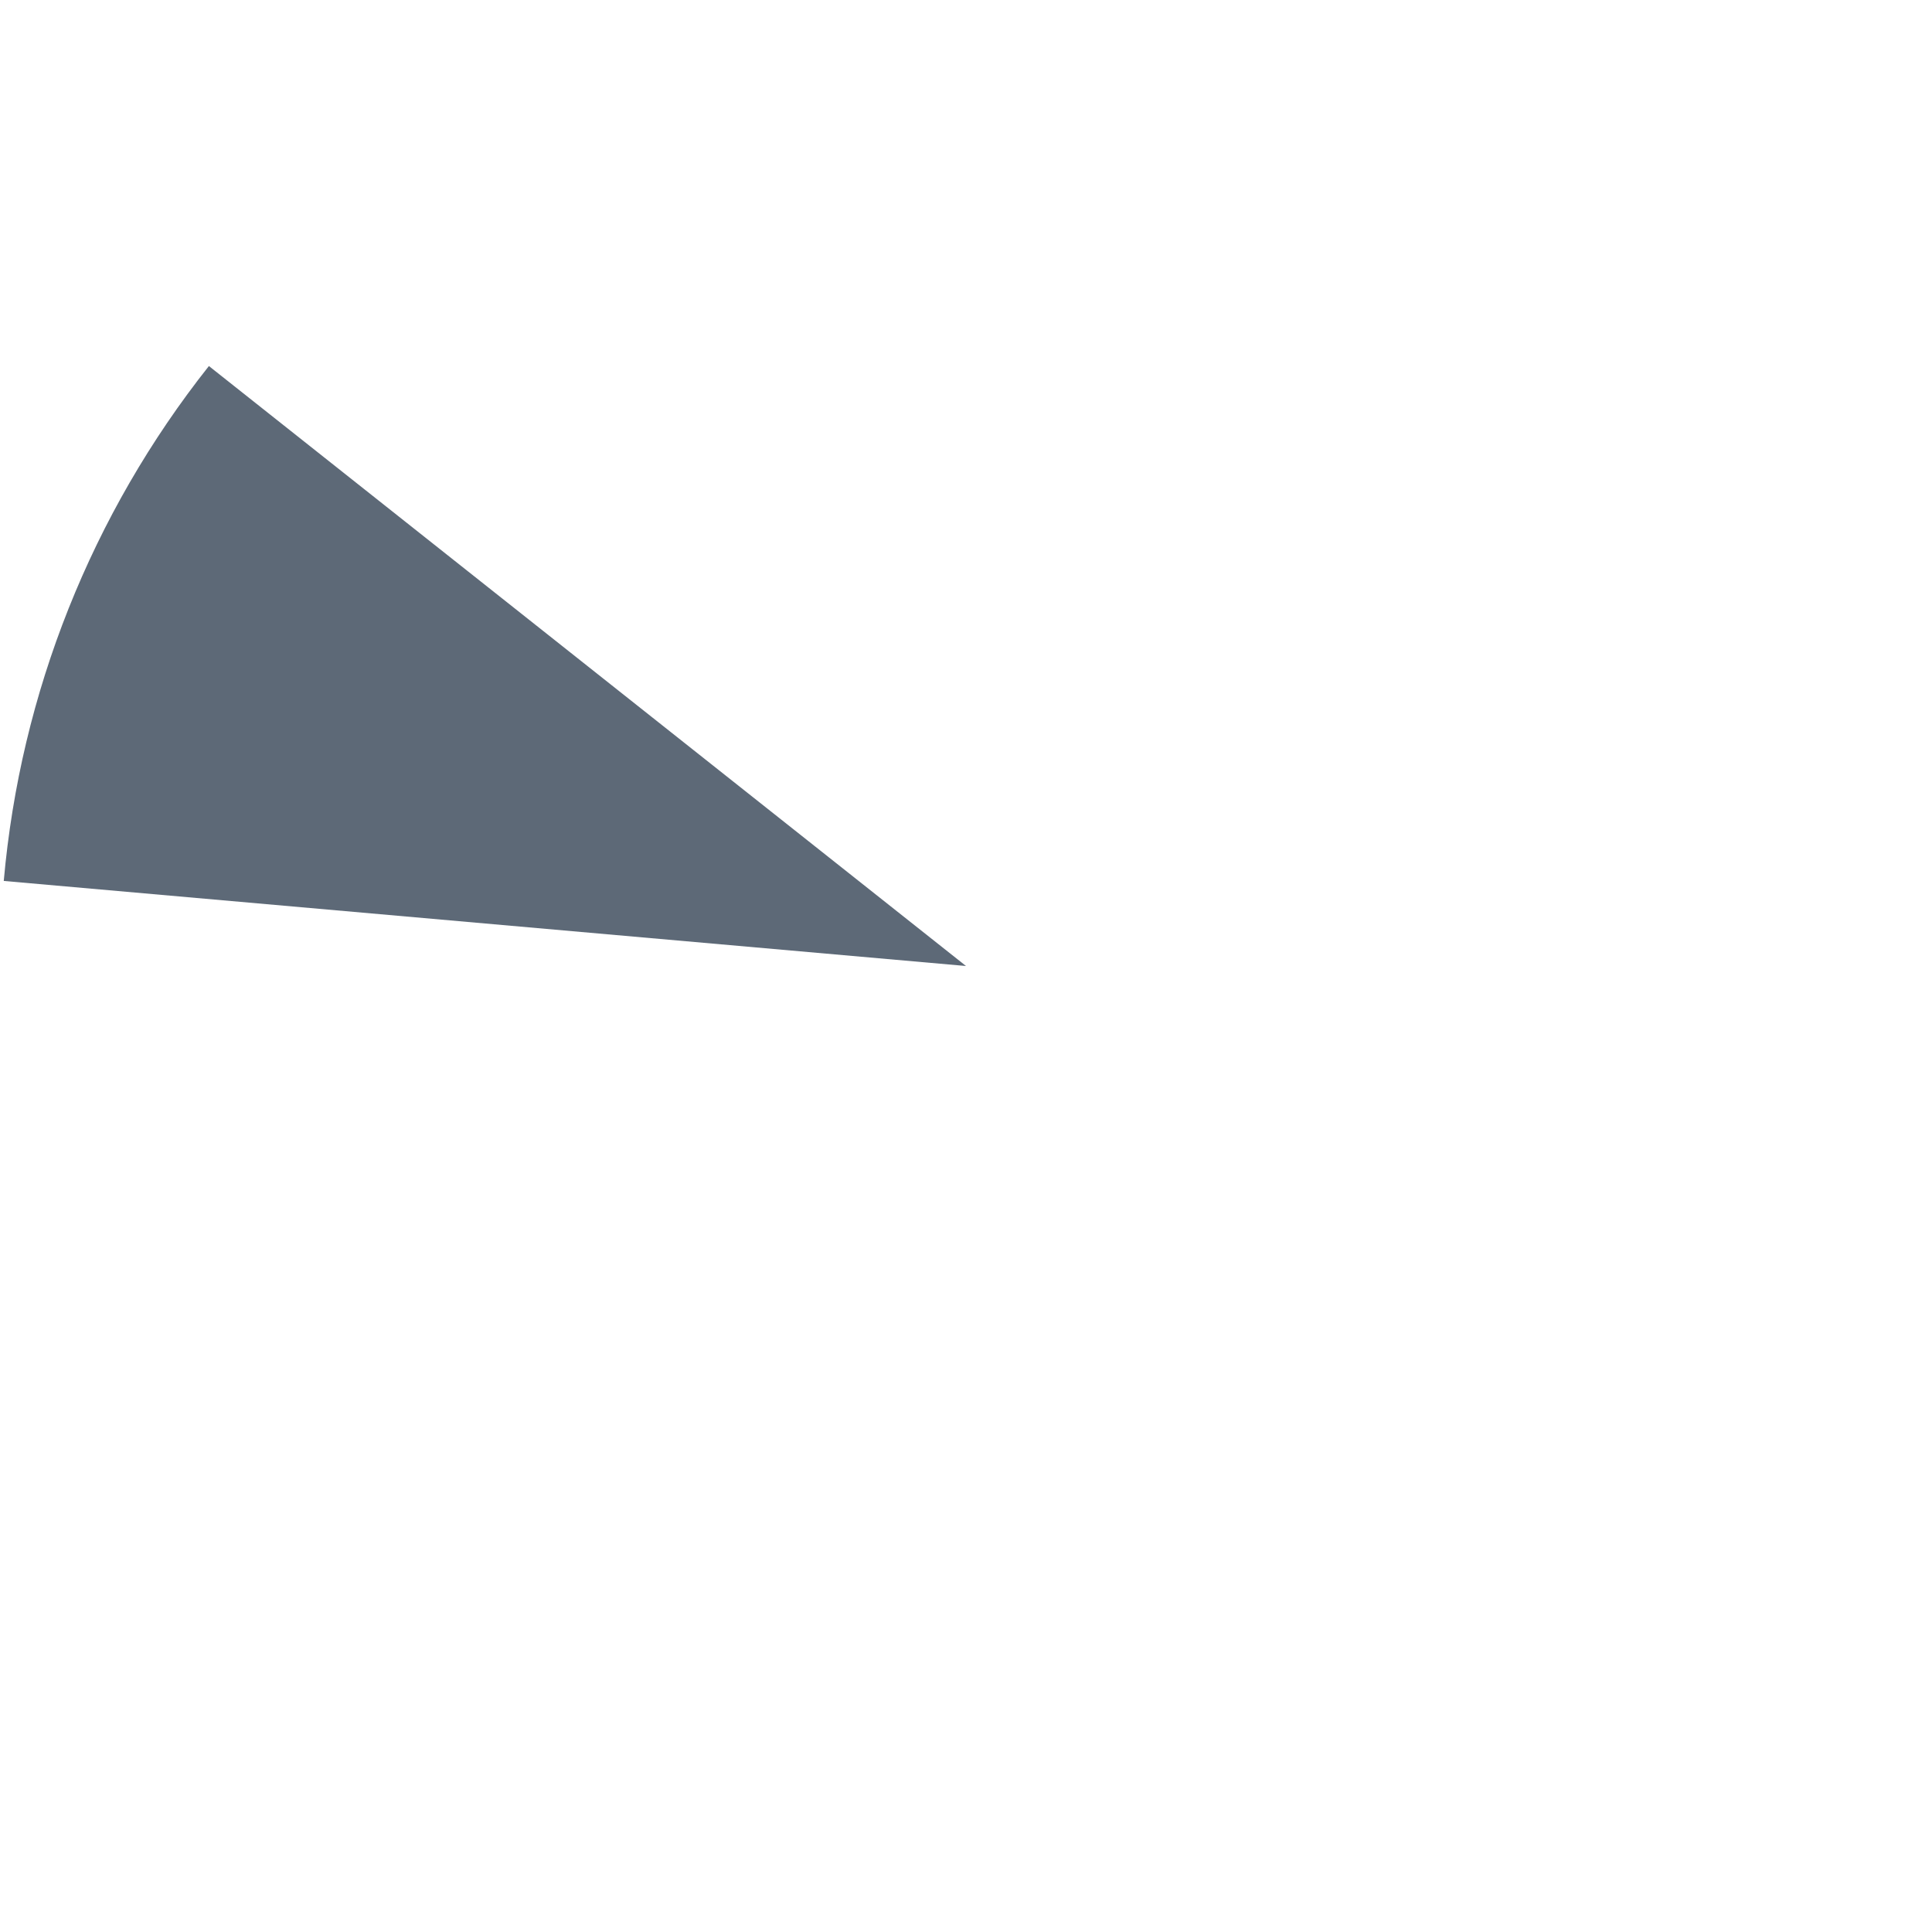
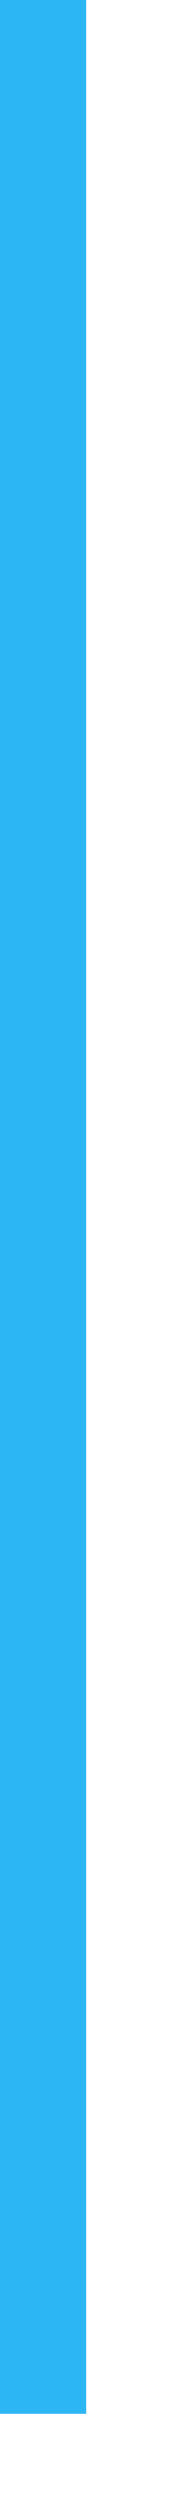
- <svg xmlns="http://www.w3.org/2000/svg" version="1.1" width="160px" height="160px">
-   <g transform="matrix(1 0 0 1 -1060 -2678 )">
-     <path d="M 1077.3 2708.314  L 1140 2758  L 1060.311 2750.956  C 1061.687 2735.388  1067.593 2720.564  1077.3 2708.314  Z " fill-rule="nonzero" fill="#5d6977" stroke="none" />
+ <svg xmlns="http://www.w3.org/2000/svg" version="1.1" width="2px" height="29px">
+   <g transform="matrix(1 0 0 1 -625 -1843 )">
+     <path d="M 625.5 1843  L 625.5 1871  " stroke-width="1" stroke="#2db6f4" fill="none" />
  </g>
</svg>
